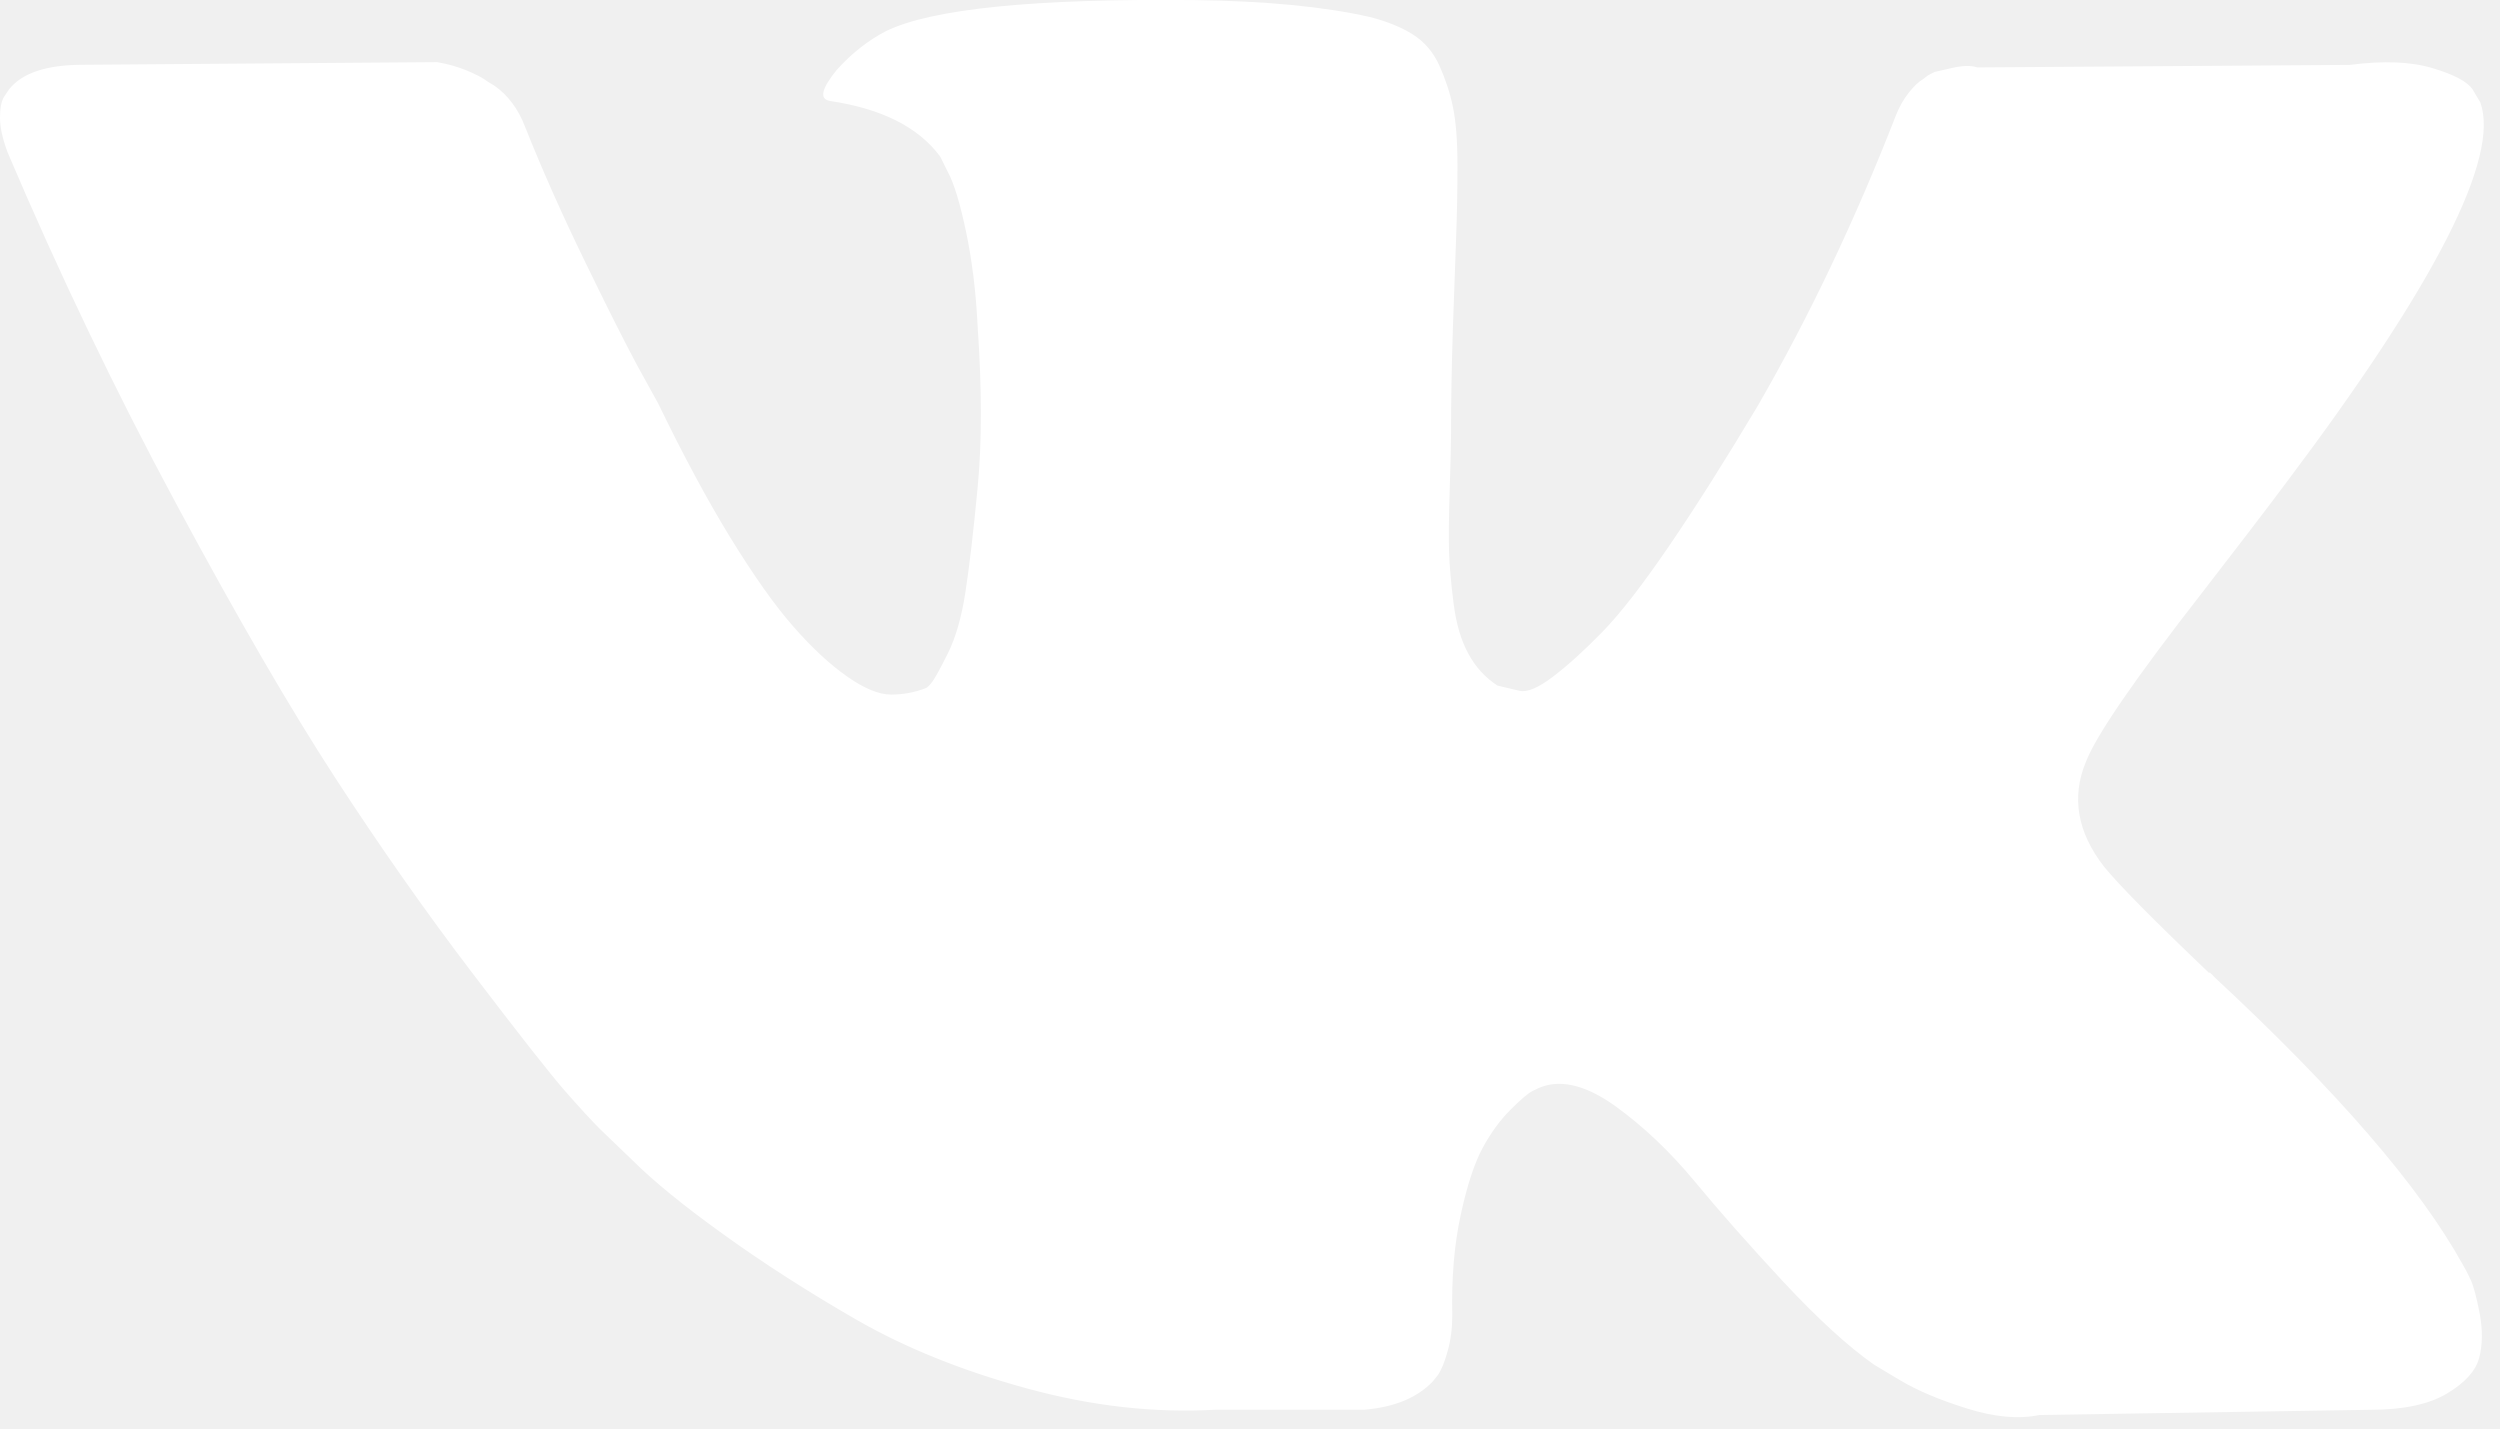
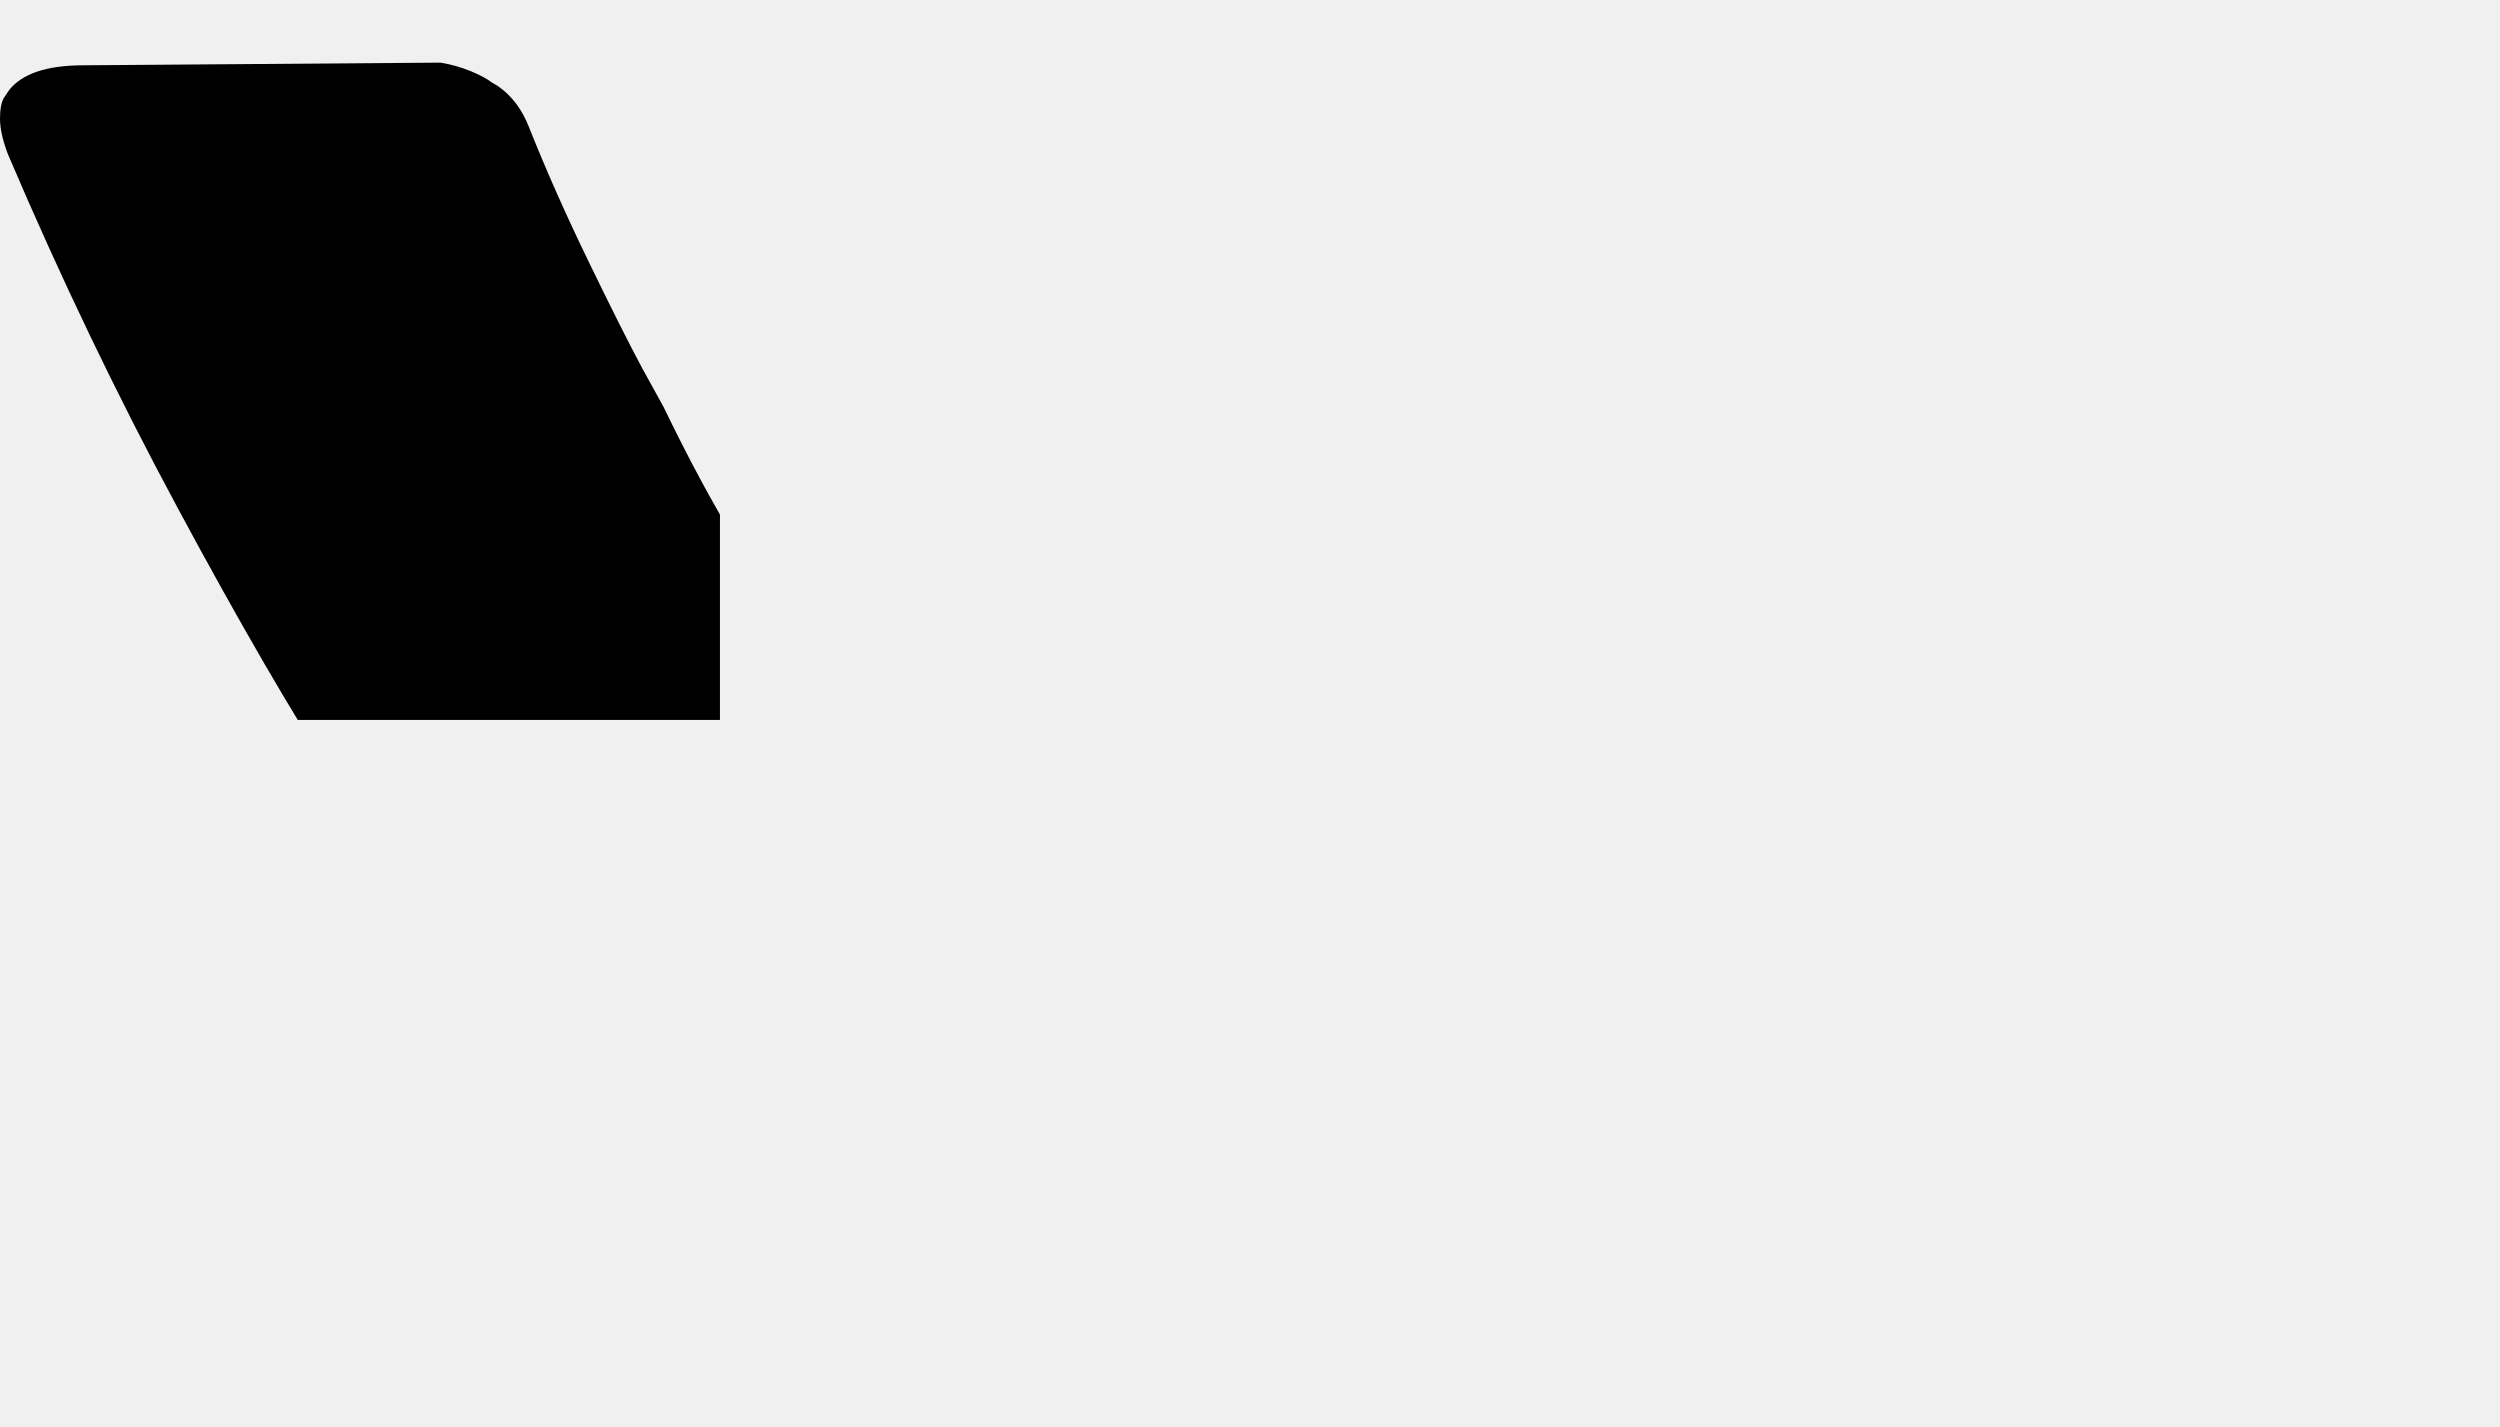
- <svg xmlns="http://www.w3.org/2000/svg" xmlns:xlink="http://www.w3.org/1999/xlink" version="1.1" id="Layer_1" x="0px" y="0px" width="126px" height="72px" viewBox="0 0 126 72" enable-background="new 0 0 126 72" xml:space="preserve">
+ <svg xmlns="http://www.w3.org/2000/svg" xmlns:xlink="http://www.w3.org/1999/xlink" version="1.1" id="Layer_1" x="0px" y="0px" xml:space="preserve">
  <g>
    <g>
      <defs>
-         <rect id="SVGID_1_" width="126" height="72" />
+         <rect id="SVGID_1_" width="36" height="36" />
      </defs>
      <clipPath id="SVGID_2_">
        <use xlink:href="#SVGID_1_" overflow="visible" />
      </clipPath>
-       <path clip-path="url(#SVGID_2_)" fill="#FFFFFF" d="M124.523,64.503c-0.152-0.328-0.293-0.597-0.426-0.816    c-2.172-3.91-6.324-8.711-12.449-14.401l-0.129-0.134l-0.066-0.063l-0.066-0.066h-0.063c-2.781-2.651-4.543-4.434-5.281-5.344    c-1.348-1.738-1.652-3.5-0.914-5.281c0.523-1.348,2.477-4.19,5.867-8.538c1.781-2.302,3.195-4.149,4.234-5.539    c7.52-9.996,10.777-16.383,9.777-19.164l-0.387-0.649c-0.262-0.39-0.934-0.75-2.02-1.074c-1.086-0.327-2.477-0.383-4.172-0.163    L99.656,3.398c-0.301-0.105-0.738-0.099-1.301,0.034c-0.566,0.13-0.852,0.195-0.852,0.195L97.18,3.793l-0.258,0.195    c-0.219,0.129-0.457,0.354-0.719,0.683c-0.258,0.325-0.477,0.707-0.648,1.142c-2.047,5.258-4.367,10.145-6.977,14.663    c-1.609,2.695-3.086,5.031-4.434,7.009c-1.348,1.976-2.477,3.434-3.387,4.366c-0.914,0.935-1.738,1.685-2.477,2.246    c-0.742,0.567-1.305,0.806-1.695,0.72c-0.391-0.091-0.762-0.177-1.109-0.263c-0.609-0.39-1.098-0.922-1.465-1.597    c-0.371-0.672-0.621-1.52-0.75-2.543c-0.129-1.021-0.207-1.899-0.23-2.637c-0.02-0.738-0.008-1.785,0.035-3.129    c0.043-1.349,0.066-2.263,0.066-2.738c0-1.653,0.031-3.446,0.094-5.379c0.066-1.935,0.121-3.465,0.164-4.594    c0.043-1.13,0.066-2.324,0.066-3.587c0-1.258-0.078-2.245-0.23-2.965c-0.148-0.715-0.379-1.41-0.684-2.086    c-0.305-0.672-0.75-1.194-1.336-1.562c-0.586-0.371-1.313-0.664-2.18-0.883c-2.305-0.521-5.238-0.802-8.8-0.849    c-8.082-0.086-13.274,0.438-15.579,1.567c-0.914,0.476-1.738,1.129-2.476,1.953c-0.781,0.957-0.891,1.479-0.328,1.565    c2.609,0.392,4.453,1.325,5.543,2.802l0.39,0.784c0.305,0.563,0.61,1.563,0.911,2.996c0.304,1.435,0.5,3.021,0.585,4.758    c0.219,3.173,0.219,5.888,0,8.149c-0.214,2.257-0.421,4.019-0.617,5.277c-0.195,1.262-0.488,2.28-0.879,3.065    c-0.39,0.782-0.652,1.258-0.785,1.435c-0.129,0.172-0.238,0.28-0.324,0.323c-0.566,0.22-1.152,0.328-1.762,0.328    c-0.605,0-1.344-0.304-2.215-0.914c-0.867-0.608-1.769-1.444-2.703-2.512c-0.933-1.062-1.988-2.55-3.164-4.464    c-1.172-1.911-2.386-4.168-3.648-6.778l-1.043-1.89c-0.653-1.215-1.543-2.985-2.672-5.313c-1.129-2.323-2.129-4.569-2.996-6.745    c-0.348-0.91-0.871-1.605-1.567-2.087l-0.324-0.194c-0.219-0.172-0.566-0.356-1.043-0.556c-0.48-0.194-0.976-0.336-1.5-0.422    L4.172,3.265c-1.824,0-3.063,0.414-3.715,1.238L0.195,4.895C0.066,5.113,0,5.46,0,5.938c0,0.48,0.129,1.065,0.391,1.762    C3,13.824,5.832,19.734,8.898,25.425c3.063,5.696,5.723,10.278,7.981,13.754c2.262,3.478,4.562,6.758,6.91,9.84    c2.348,3.086,3.902,5.063,4.66,5.935c0.762,0.871,1.36,1.519,1.793,1.953l1.629,1.565c1.043,1.043,2.574,2.293,4.598,3.746    c2.02,1.457,4.258,2.891,6.711,4.305c2.457,1.41,5.312,2.563,8.574,3.453c3.258,0.892,6.43,1.25,9.516,1.074h7.496    c1.52-0.129,2.672-0.609,3.453-1.433l0.258-0.324c0.176-0.262,0.34-0.665,0.488-1.208c0.152-0.542,0.23-1.14,0.23-1.792    c-0.043-1.868,0.098-3.551,0.422-5.051c0.324-1.496,0.695-2.625,1.109-3.388c0.414-0.762,0.879-1.401,1.402-1.922    c0.52-0.522,0.891-0.836,1.109-0.944c0.215-0.11,0.387-0.185,0.52-0.231c1.043-0.347,2.27-0.007,3.684,1.012    c1.41,1.024,2.734,2.281,3.977,3.781c1.238,1.5,2.727,3.184,4.461,5.051c1.742,1.867,3.262,3.258,4.563,4.172l1.305,0.781    c0.871,0.524,2,1,3.391,1.435c1.391,0.437,2.605,0.547,3.648,0.327l16.688-0.262c1.648,0,2.934-0.272,3.844-0.815    c0.914-0.544,1.453-1.142,1.629-1.789c0.176-0.653,0.184-1.392,0.035-2.22C124.824,65.406,124.672,64.828,124.523,64.503    L124.523,64.503z M124.523,64.503" />
+       <path clip-path="url(#SVGID_2_)" d="M124.523,64.503c-0.152-0.328-0.293-0.597-0.426-0.816    c-2.172-3.91-6.324-8.711-12.449-14.401l-0.129-0.134l-0.066-0.063l-0.066-0.066h-0.063c-2.781-2.651-4.543-4.434-5.281-5.344    c-1.348-1.738-1.652-3.5-0.914-5.281c0.523-1.348,2.477-4.19,5.867-8.538c1.781-2.302,3.195-4.149,4.234-5.539    c7.52-9.996,10.777-16.383,9.777-19.164l-0.387-0.649c-0.262-0.39-0.934-0.75-2.02-1.074c-1.086-0.327-2.477-0.383-4.172-0.163    L99.656,3.398c-0.301-0.105-0.738-0.099-1.301,0.034c-0.566,0.13-0.852,0.195-0.852,0.195L97.18,3.793l-0.258,0.195    c-0.219,0.129-0.457,0.354-0.719,0.683c-0.258,0.325-0.477,0.707-0.648,1.142c-2.047,5.258-4.367,10.145-6.977,14.663    c-1.609,2.695-3.086,5.031-4.434,7.009c-1.348,1.976-2.477,3.434-3.387,4.366c-0.914,0.935-1.738,1.685-2.477,2.246    c-0.742,0.567-1.305,0.806-1.695,0.72c-0.391-0.091-0.762-0.177-1.109-0.263c-0.609-0.39-1.098-0.922-1.465-1.597    c-0.371-0.672-0.621-1.52-0.75-2.543c-0.129-1.021-0.207-1.899-0.23-2.637c-0.02-0.738-0.008-1.785,0.035-3.129    c0.043-1.349,0.066-2.263,0.066-2.738c0-1.653,0.031-3.446,0.094-5.379c0.066-1.935,0.121-3.465,0.164-4.594    c0.043-1.13,0.066-2.324,0.066-3.587c0-1.258-0.078-2.245-0.23-2.965c-0.148-0.715-0.379-1.41-0.684-2.086    c-0.305-0.672-0.75-1.194-1.336-1.562c-0.586-0.371-1.313-0.664-2.18-0.883c-2.305-0.521-5.238-0.802-8.8-0.849    c-8.082-0.086-13.274,0.438-15.579,1.567c-0.914,0.476-1.738,1.129-2.476,1.953c-0.781,0.957-0.891,1.479-0.328,1.565    c2.609,0.392,4.453,1.325,5.543,2.802l0.39,0.784c0.305,0.563,0.61,1.563,0.911,2.996c0.304,1.435,0.5,3.021,0.585,4.758    c0.219,3.173,0.219,5.888,0,8.149c-0.214,2.257-0.421,4.019-0.617,5.277c-0.195,1.262-0.488,2.28-0.879,3.065    c-0.39,0.782-0.652,1.258-0.785,1.435c-0.129,0.172-0.238,0.28-0.324,0.323c-0.566,0.22-1.152,0.328-1.762,0.328    c-0.605,0-1.344-0.304-2.215-0.914c-0.867-0.608-1.769-1.444-2.703-2.512c-0.933-1.062-1.988-2.55-3.164-4.464    c-1.172-1.911-2.386-4.168-3.648-6.778l-1.043-1.89c-0.653-1.215-1.543-2.985-2.672-5.313c-1.129-2.323-2.129-4.569-2.996-6.745    c-0.348-0.91-0.871-1.605-1.567-2.087l-0.324-0.194c-0.219-0.172-0.566-0.356-1.043-0.556c-0.48-0.194-0.976-0.336-1.5-0.422    L4.172,3.265c-1.824,0-3.063,0.414-3.715,1.238L0.195,4.895C0.066,5.113,0,5.46,0,5.938c0,0.48,0.129,1.065,0.391,1.762    C3,13.824,5.832,19.734,8.898,25.425c3.063,5.696,5.723,10.278,7.981,13.754c2.262,3.478,4.562,6.758,6.91,9.84    c2.348,3.086,3.902,5.063,4.66,5.935c0.762,0.871,1.36,1.519,1.793,1.953l1.629,1.565c1.043,1.043,2.574,2.293,4.598,3.746    c2.02,1.457,4.258,2.891,6.711,4.305c2.457,1.41,5.312,2.563,8.574,3.453c3.258,0.892,6.43,1.25,9.516,1.074h7.496    c1.52-0.129,2.672-0.609,3.453-1.433l0.258-0.324c0.176-0.262,0.34-0.665,0.488-1.208c0.152-0.542,0.23-1.14,0.23-1.792    c-0.043-1.868,0.098-3.551,0.422-5.051c0.324-1.496,0.695-2.625,1.109-3.388c0.414-0.762,0.879-1.401,1.402-1.922    c0.52-0.522,0.891-0.836,1.109-0.944c0.215-0.11,0.387-0.185,0.52-0.231c1.043-0.347,2.27-0.007,3.684,1.012    c1.41,1.024,2.734,2.281,3.977,3.781c1.238,1.5,2.727,3.184,4.461,5.051c1.742,1.867,3.262,3.258,4.563,4.172l1.305,0.781    c0.871,0.524,2,1,3.391,1.435c1.391,0.437,2.605,0.547,3.648,0.327l16.688-0.262c1.648,0,2.934-0.272,3.844-0.815    c0.914-0.544,1.453-1.142,1.629-1.789c0.176-0.653,0.184-1.392,0.035-2.22C124.824,65.406,124.672,64.828,124.523,64.503    L124.523,64.503z M124.523,64.503" />
    </g>
  </g>
</svg>
